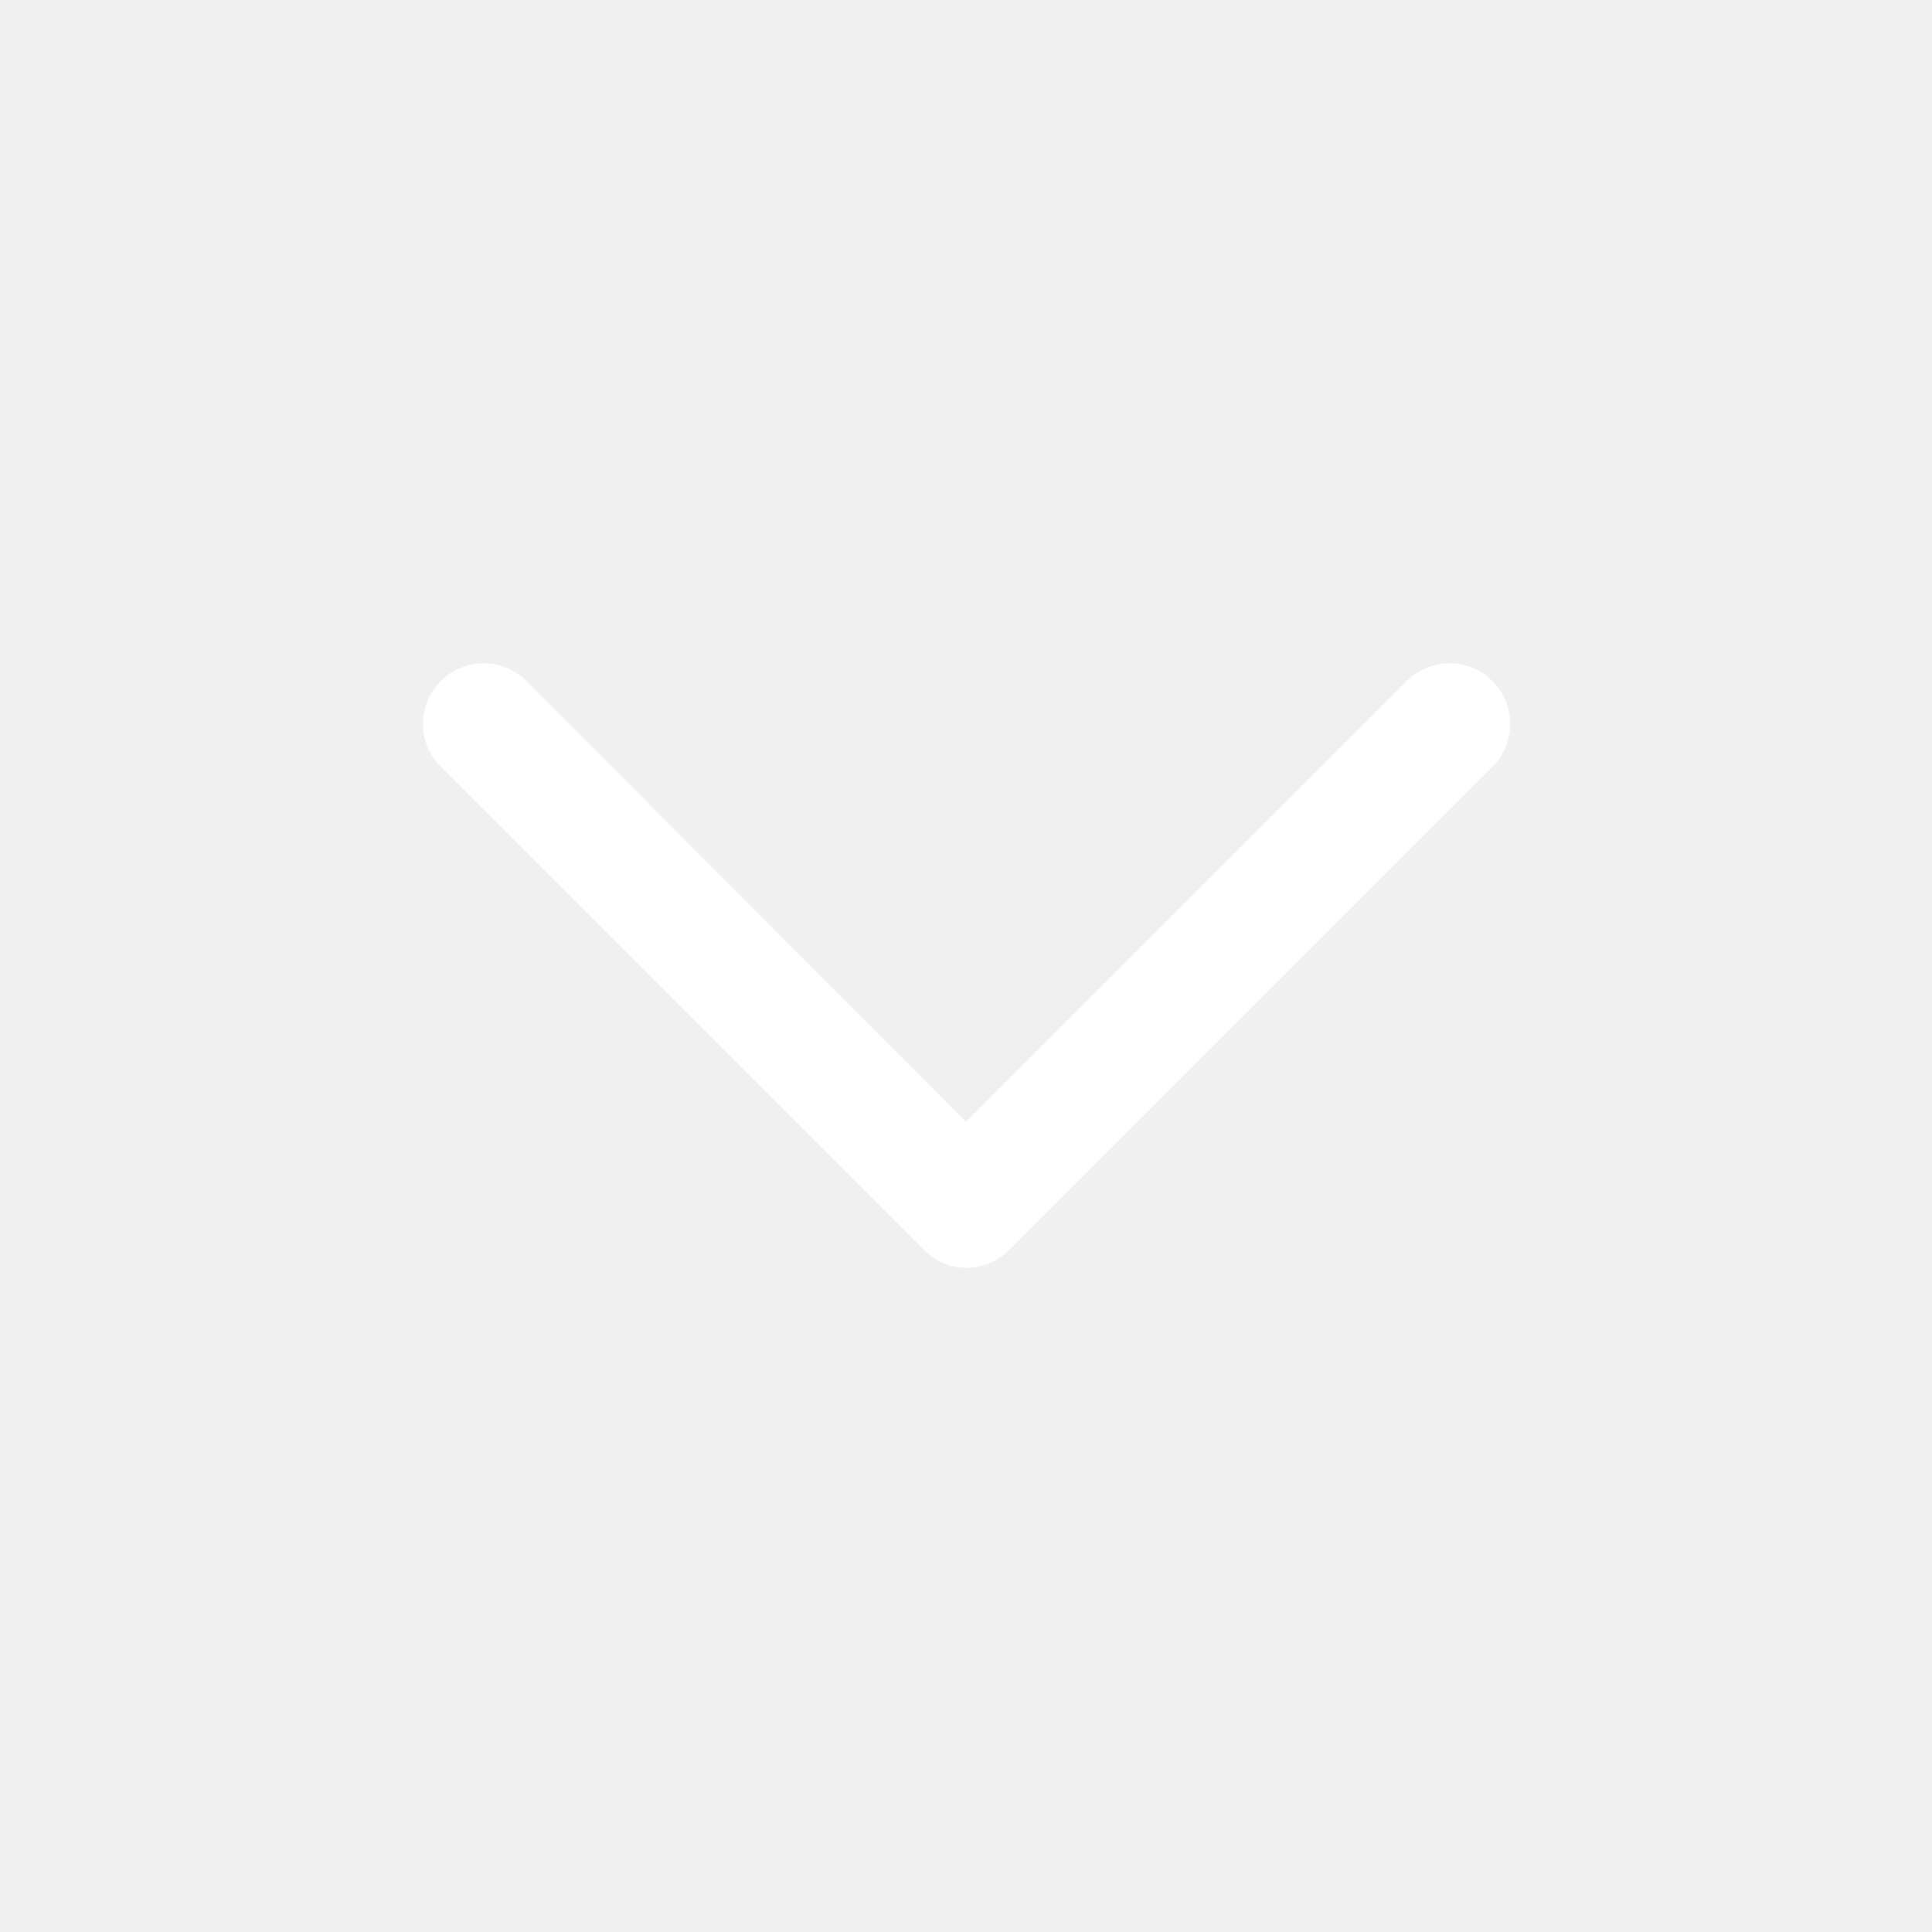
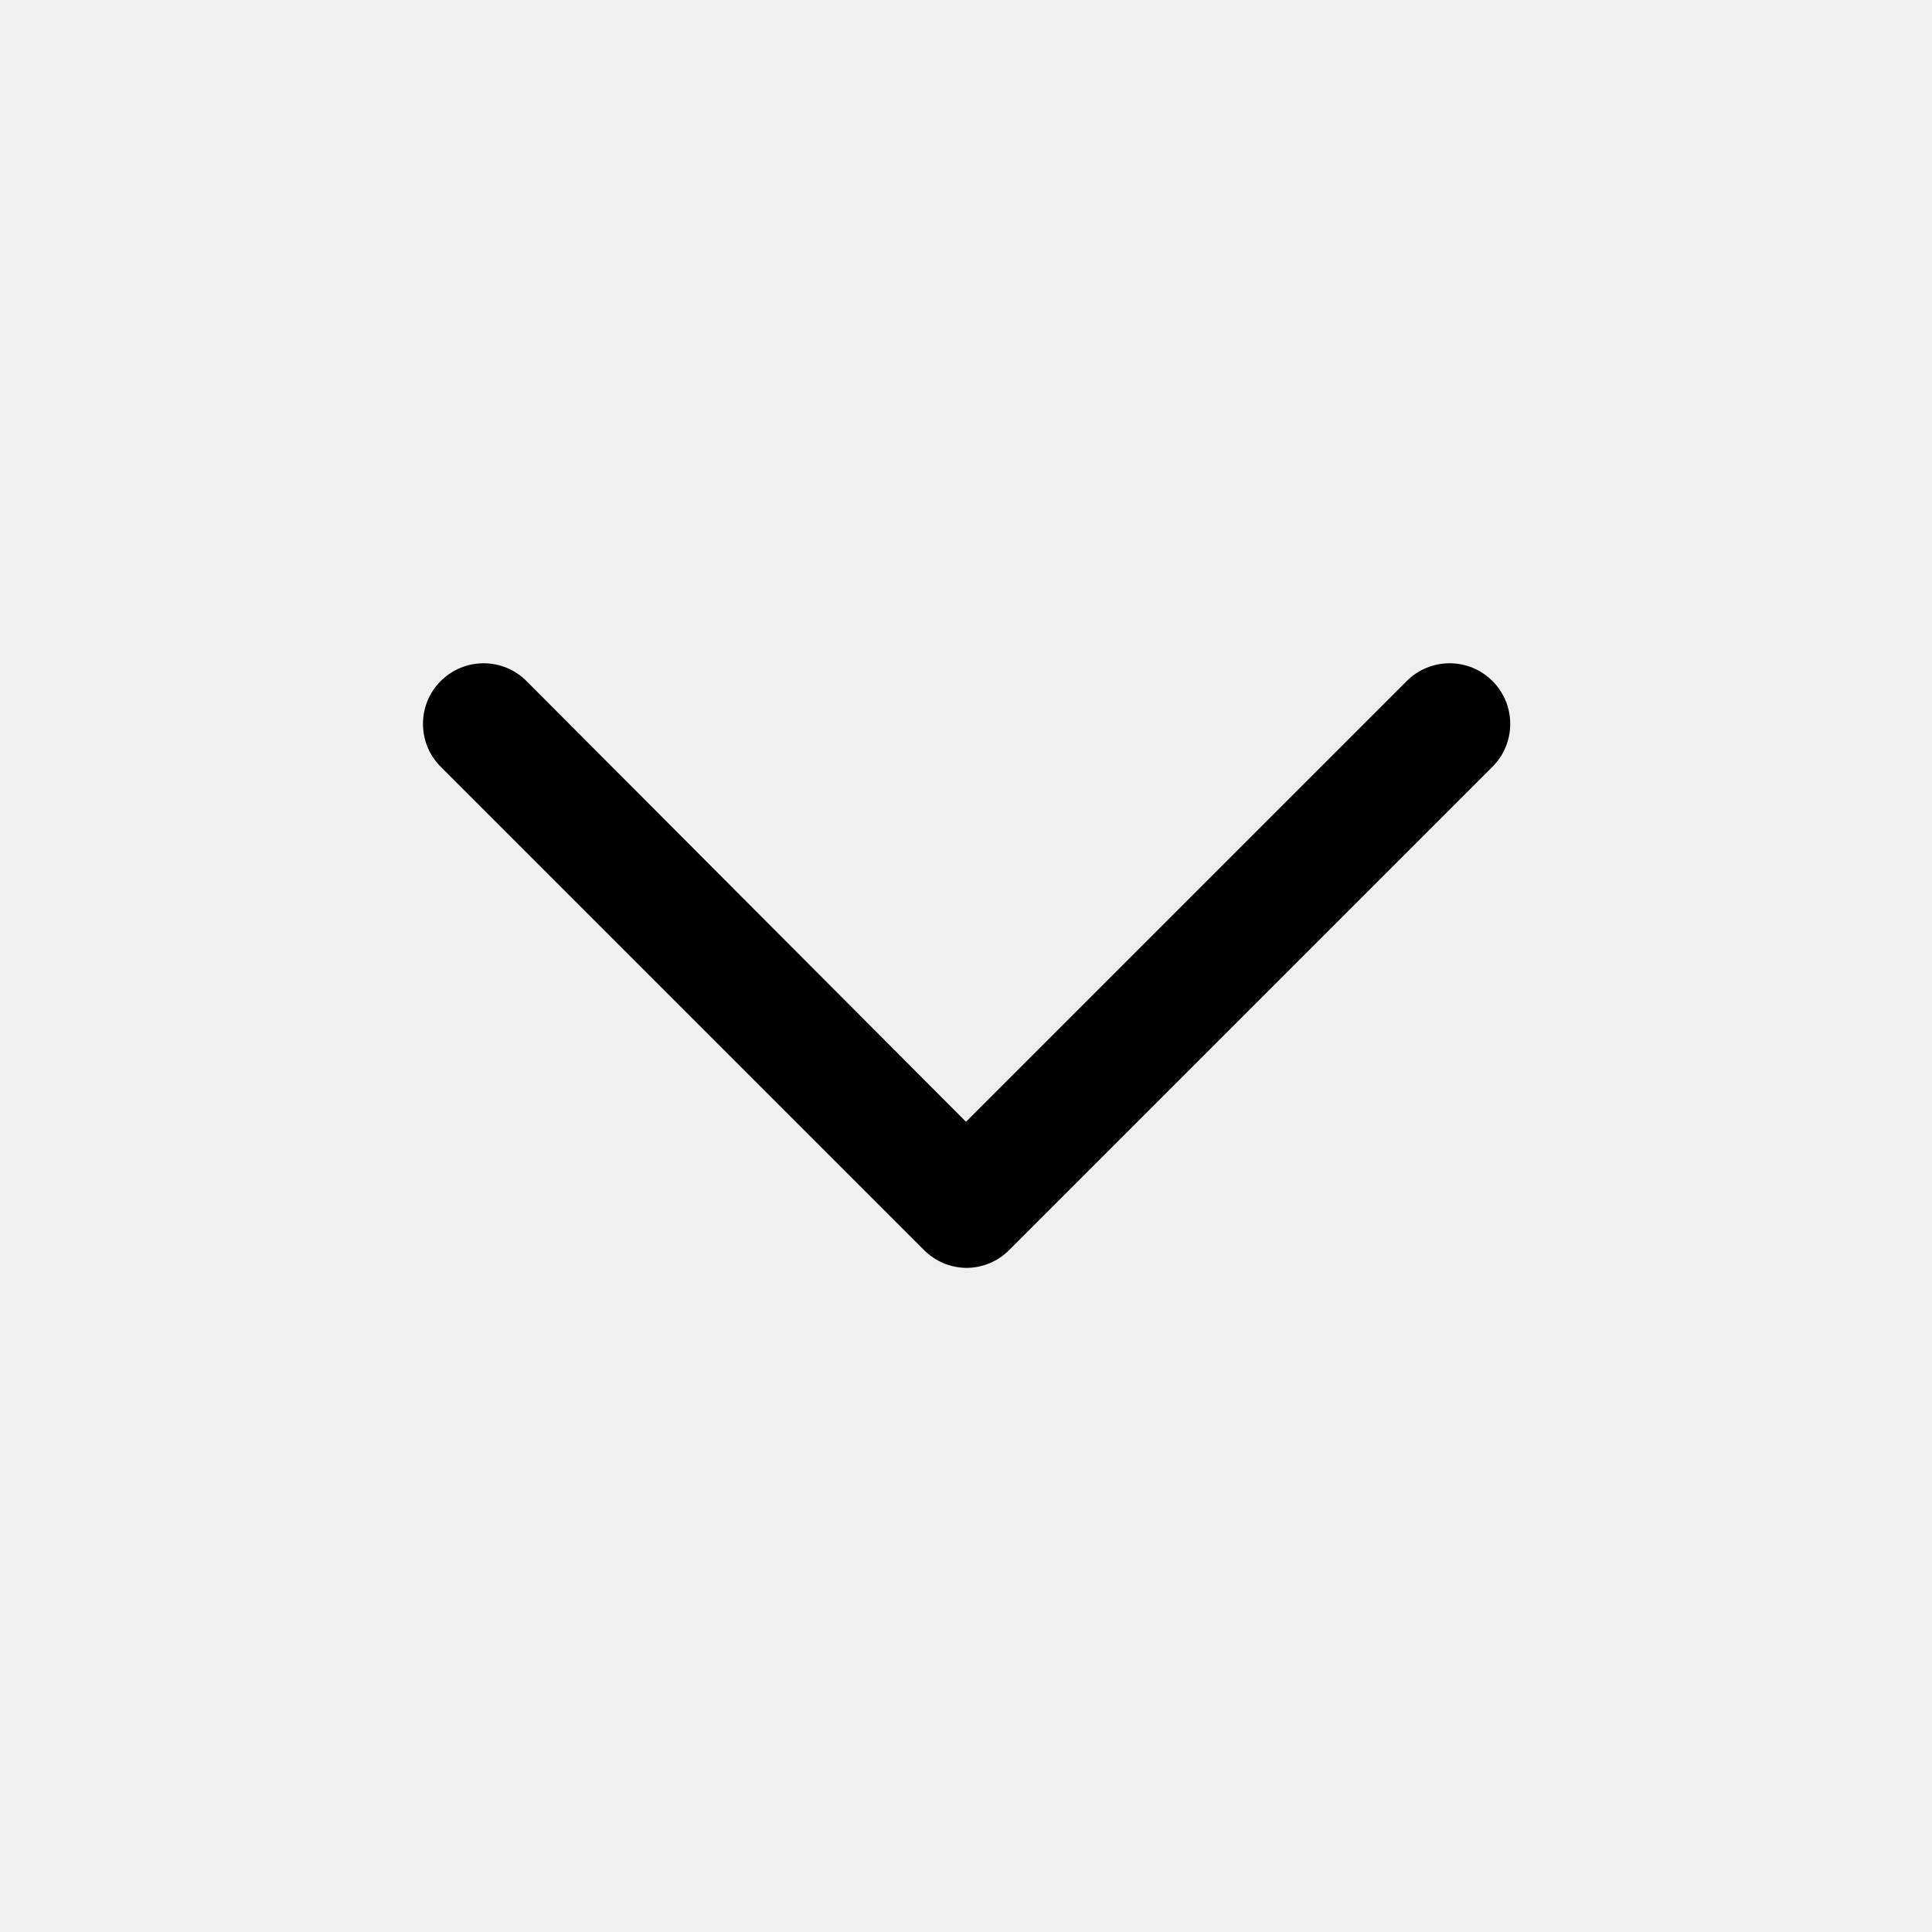
<svg xmlns="http://www.w3.org/2000/svg" t="1775986454002" class="icon" viewBox="0 0 1024 1024" version="1.1" p-id="167178" width="200" height="200">
-   <path d="M512 672a32 32 0 0 1-22.4-9.6l-256-256a32 32 0 1 1 45.44-45.44L512 594.56l233.6-233.6a32 32 0 0 1 45.44 45.44l-256 256a32 32 0 0 1-23.04 9.6z" p-id="167179" fill="#ffffff" />
+   <path d="M512 672a32 32 0 0 1-22.4-9.6l-256-256a32 32 0 1 1 45.44-45.44L512 594.56l233.6-233.6a32 32 0 0 1 45.44 45.44l-256 256a32 32 0 0 1-23.04 9.6z" p-id="167179" />
</svg>
